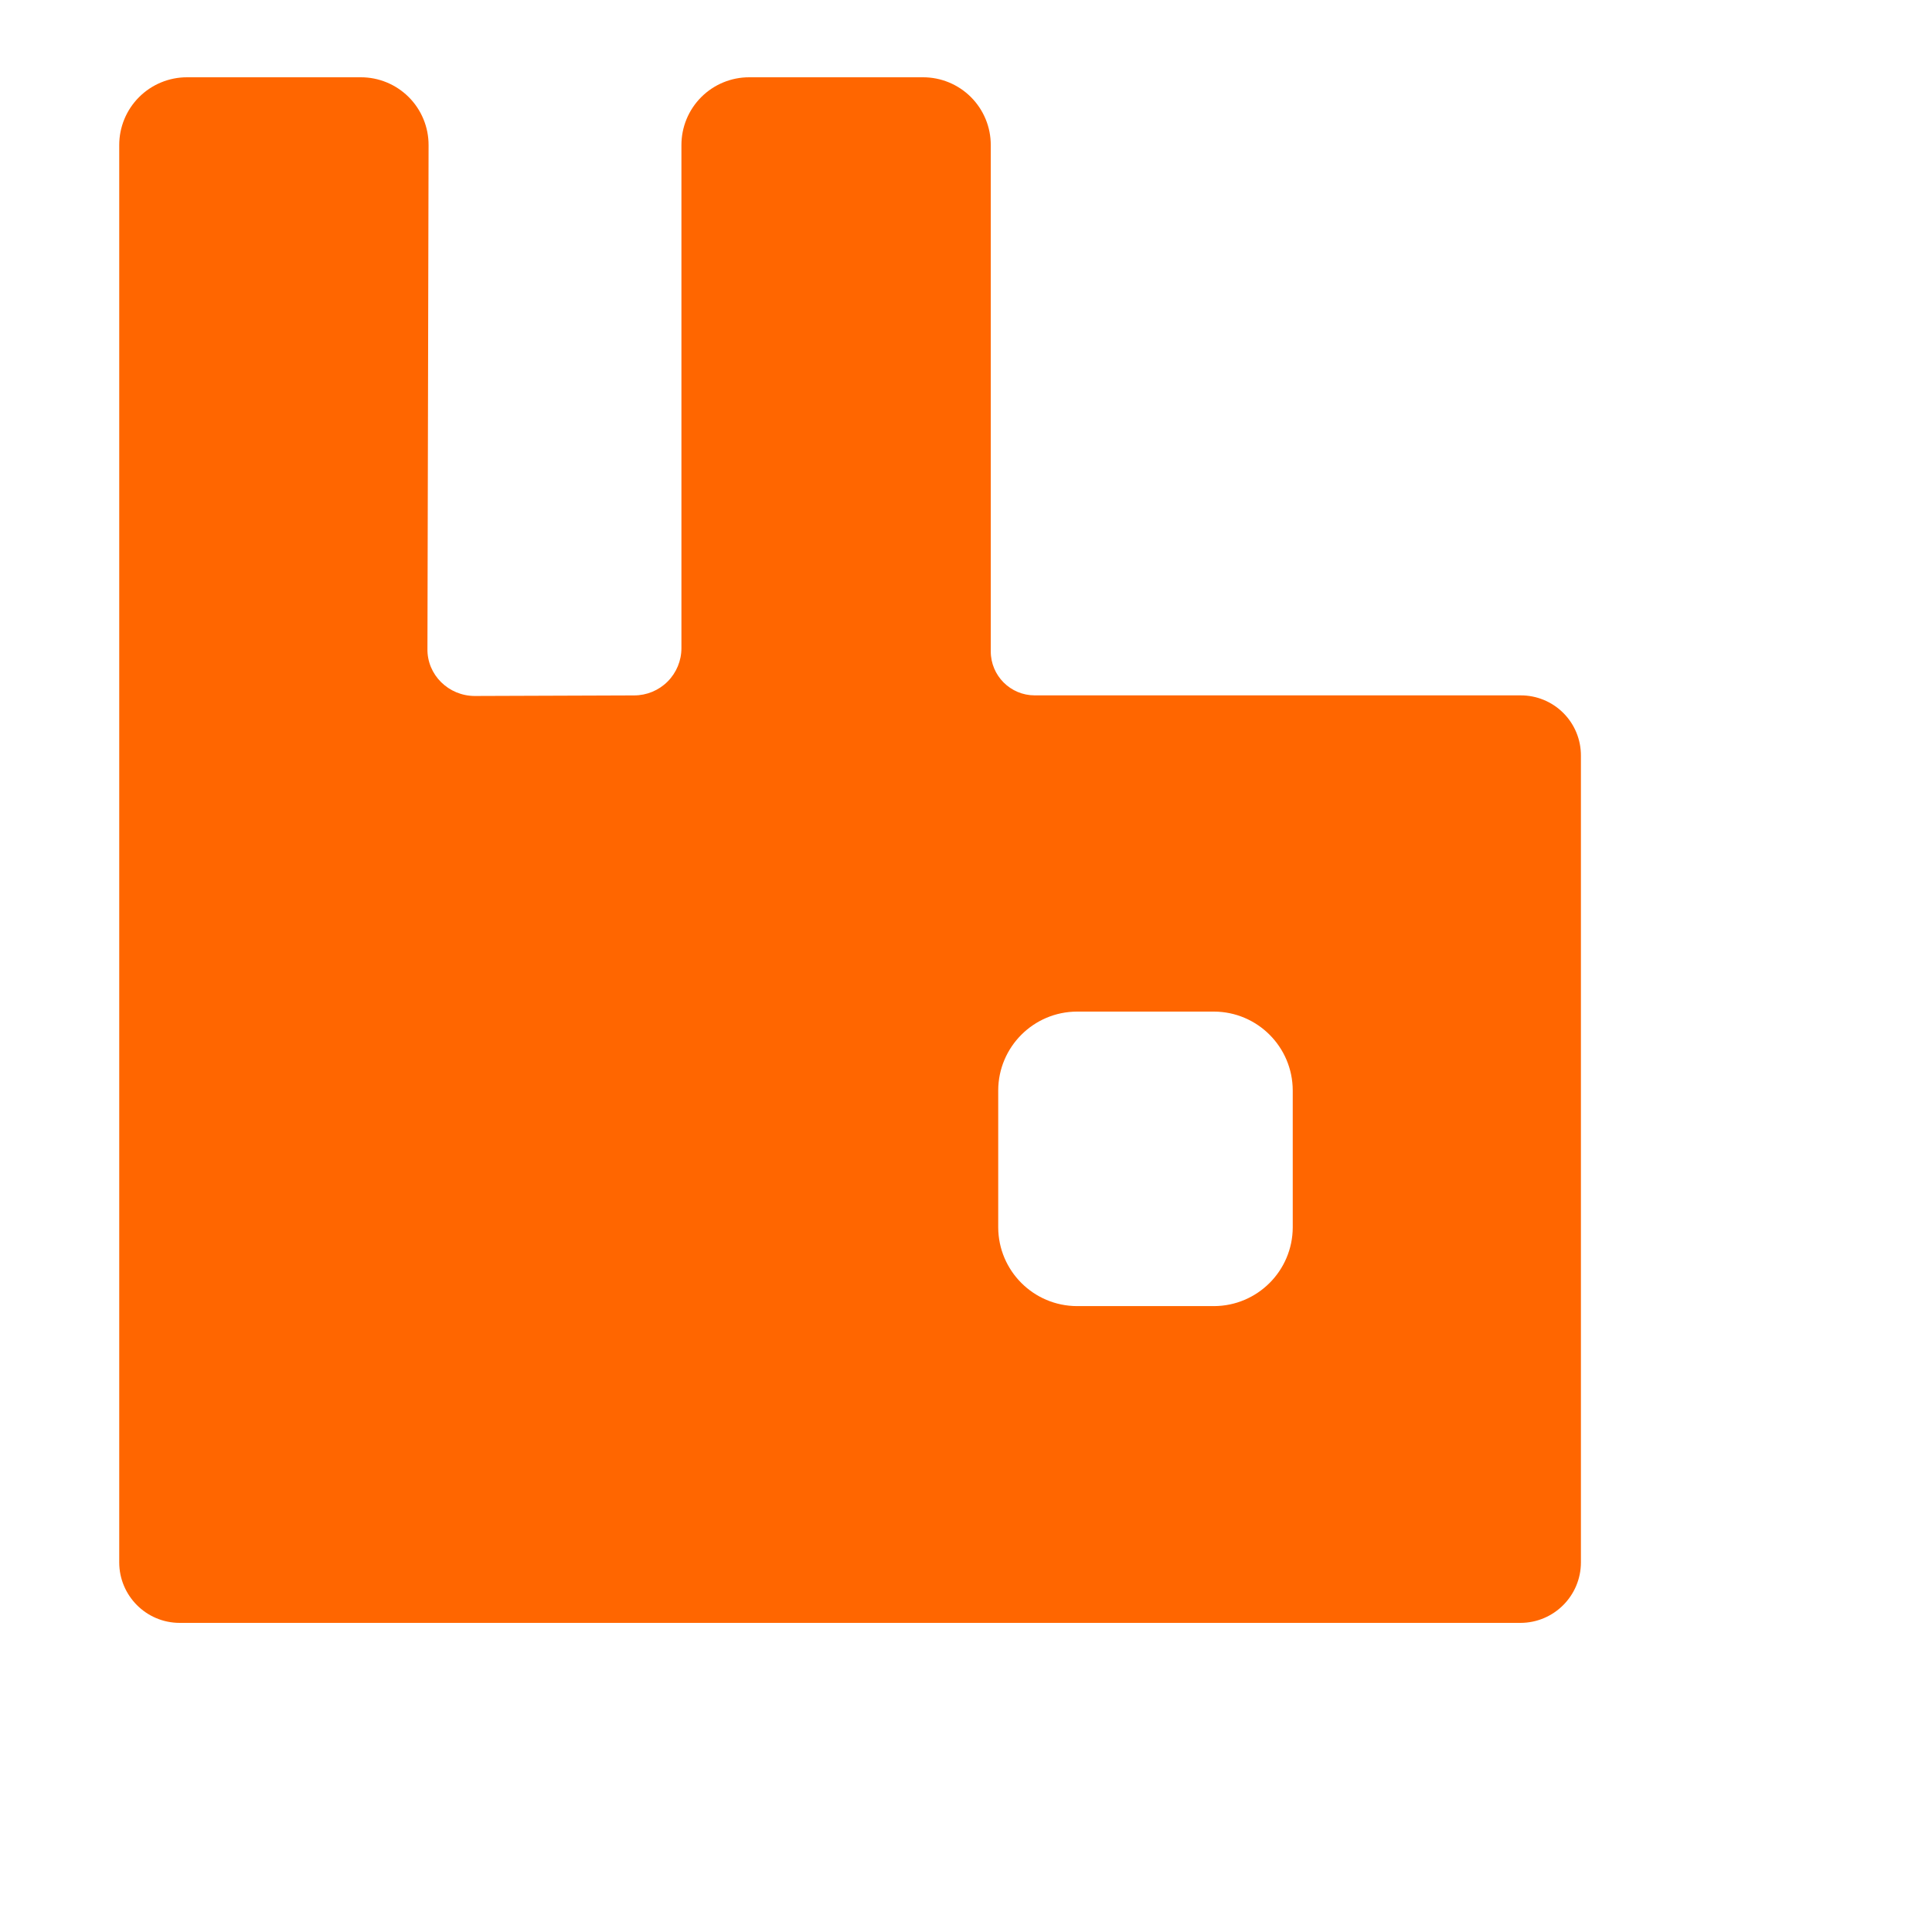
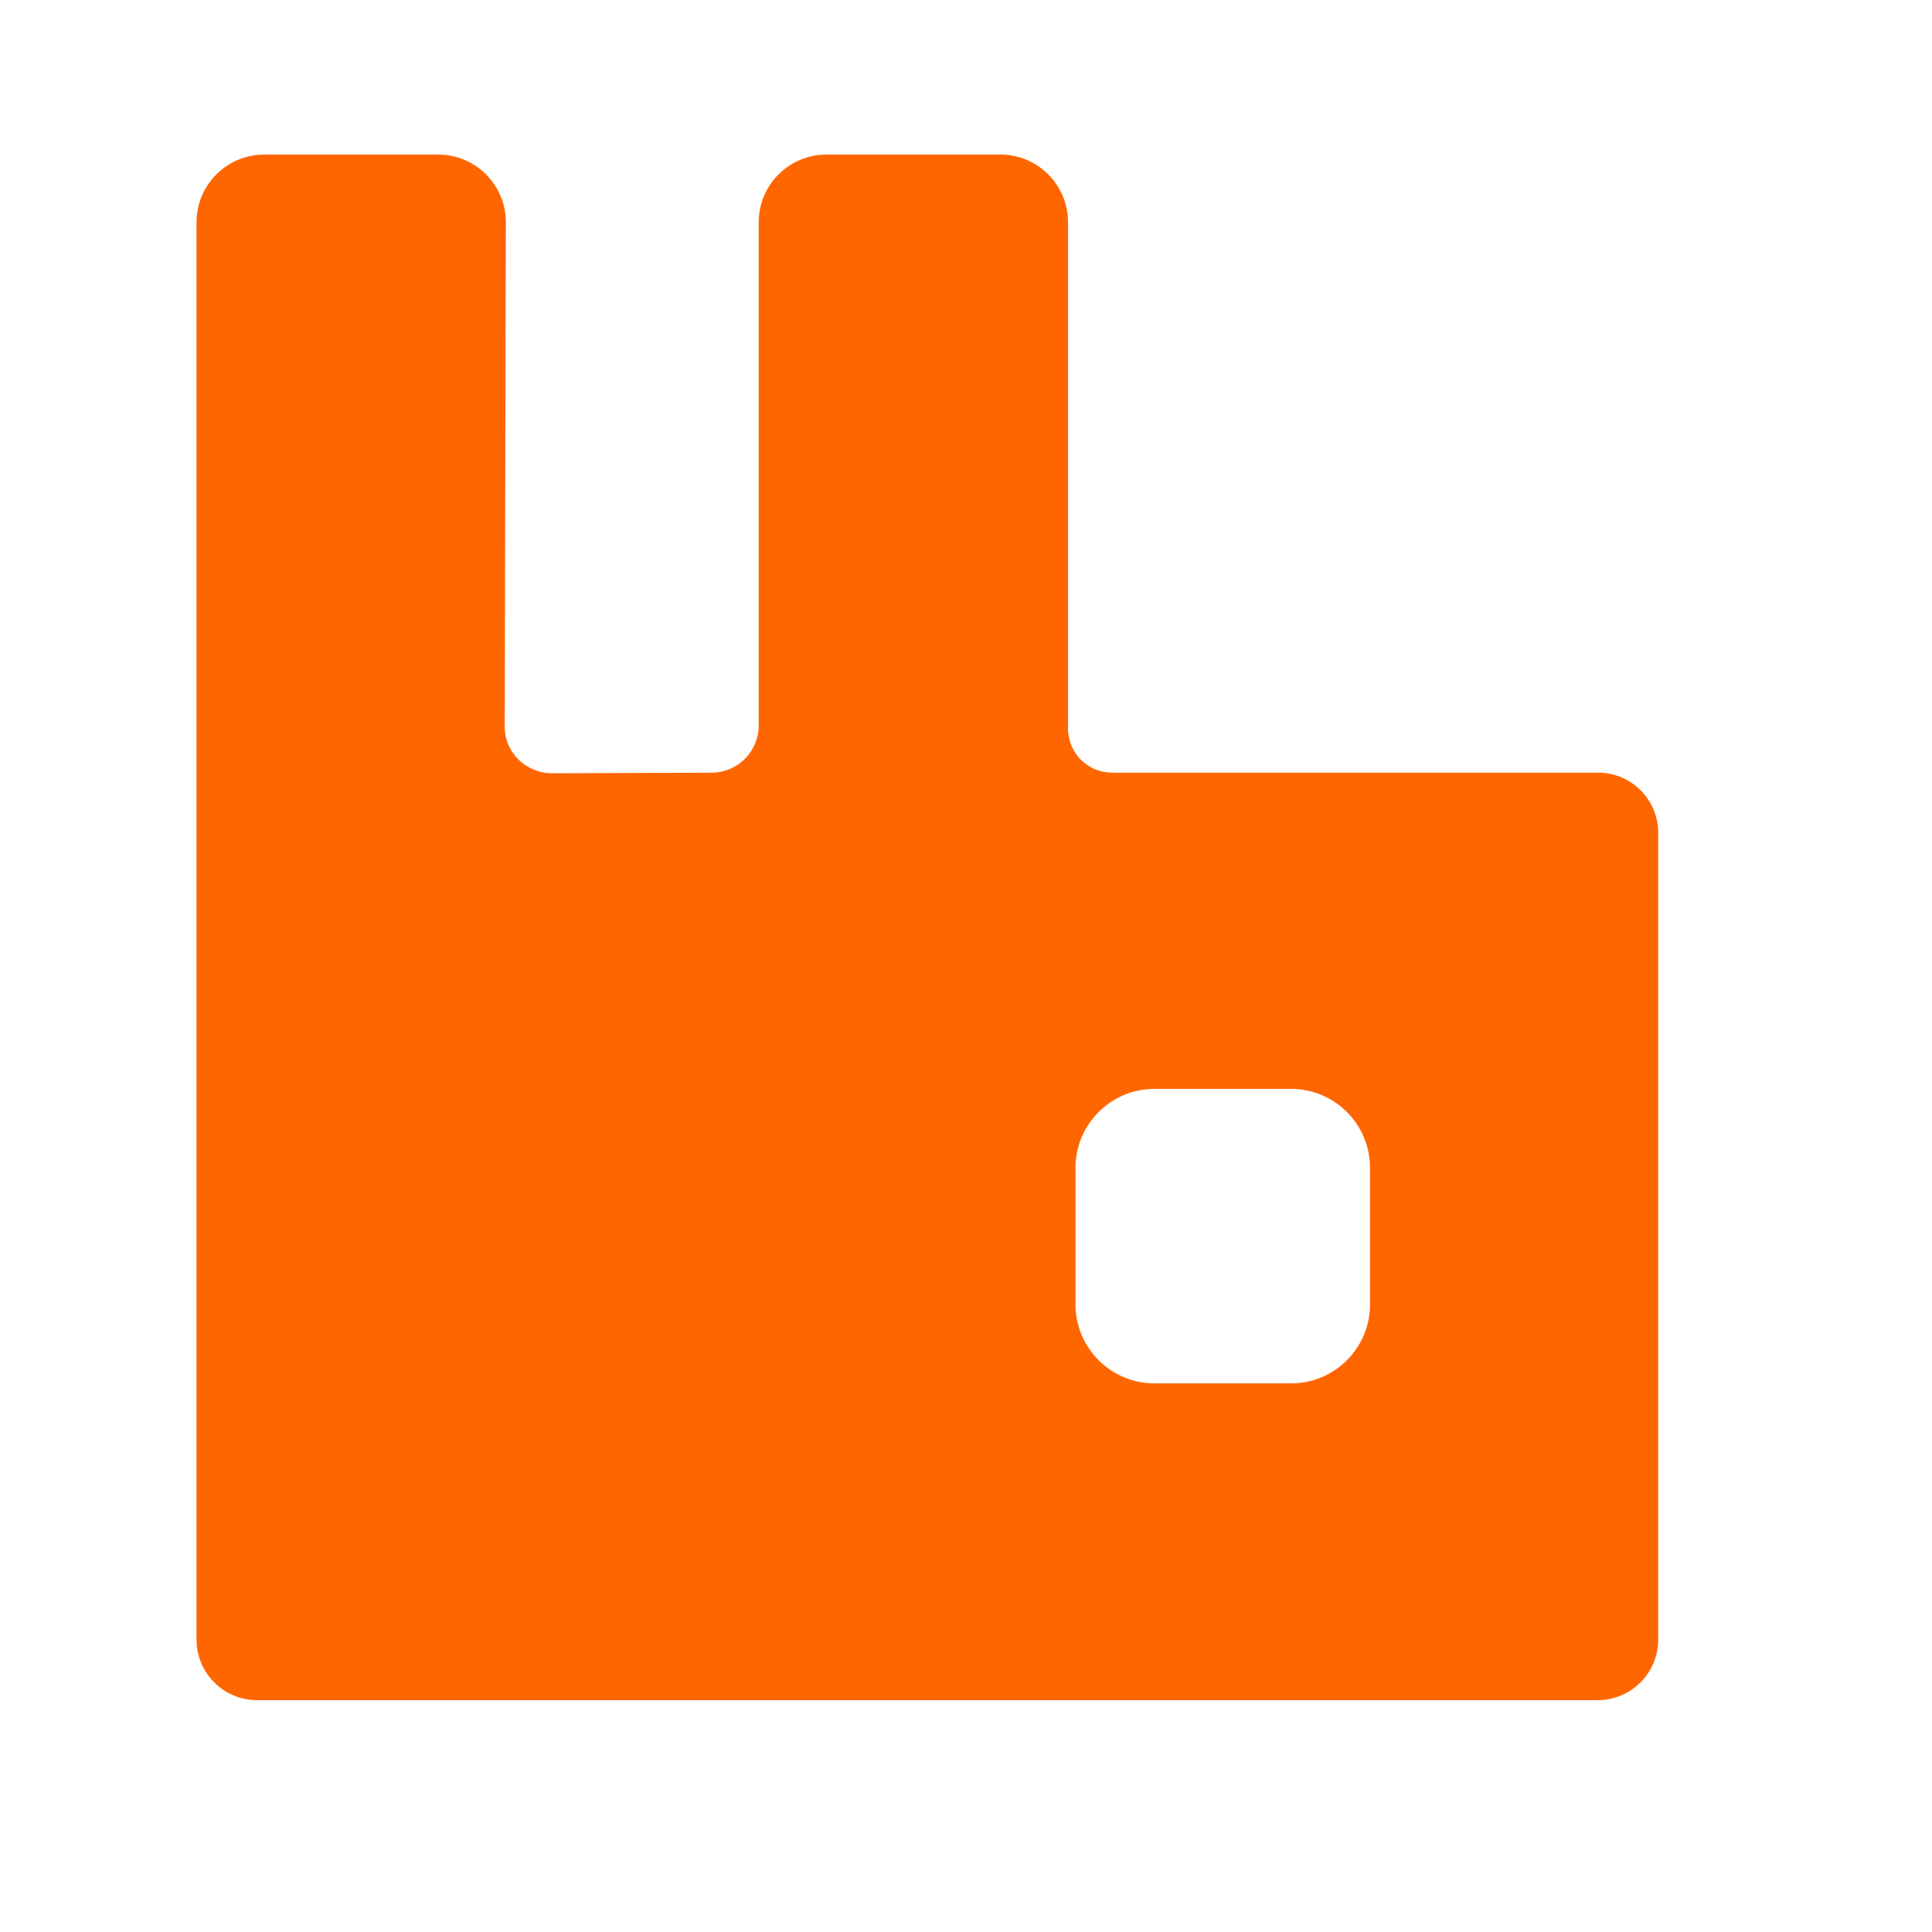
<svg xmlns="http://www.w3.org/2000/svg" viewBox="0 0 128 128">
-   <g transform="scale(0.8) translate(6.4,6.4)">
+   <g transform="scale(0.8) translate(12.8,12.8)">
    <path fill="#ff6600" d="M119.517 51.188H79.291a3.641 3.641 0 0 1-3.64-3.642V5.62A5.605 5.605 0 0 0 70.028 0H55.66a5.606 5.606 0 0 0-5.627 5.62v41.646a3.913 3.913 0 0 1-3.92 3.925l-13.188.047c-2.176 0-3.972-1.75-3.926-3.926l.094-41.687A5.606 5.606 0 0 0 23.467 0H9.1a5.61 5.61 0 0 0-5.626 5.625V122.99c0 2.737 2.22 5.01 5.01 5.01h111.033a5.014 5.014 0 0 0 5.008-5.011V56.195a4.975 4.975 0 0 0-5.008-5.007zM100.66 95.242a6.545 6.545 0 0 1-6.525 6.524H82.791a6.545 6.545 0 0 1-6.523-6.524V83.9a6.545 6.545 0 0 1 6.523-6.524h11.343a6.545 6.545 0 0 1 6.525 6.523zm0 0" />
  </g>
</svg>
